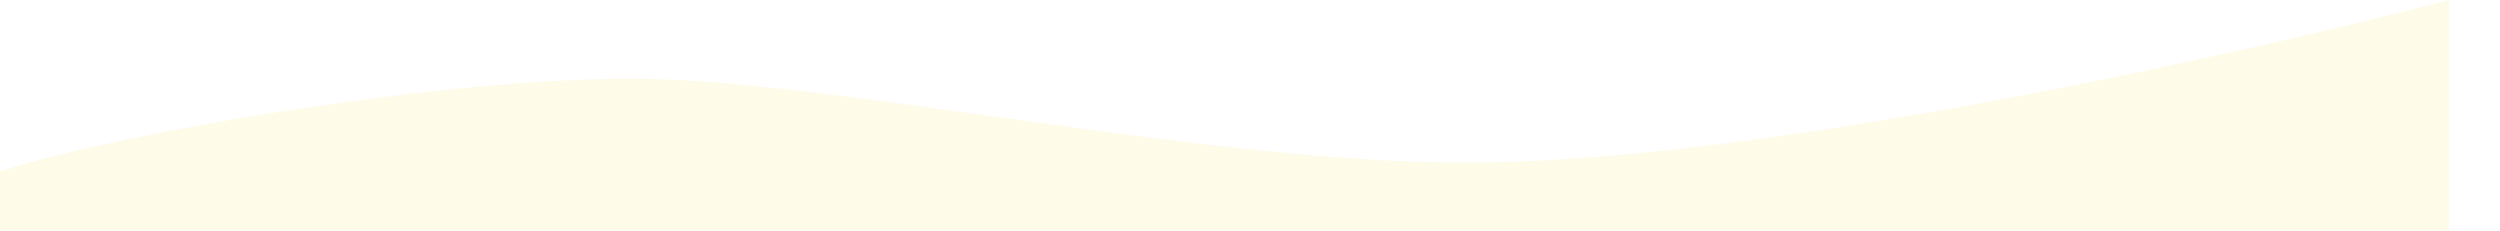
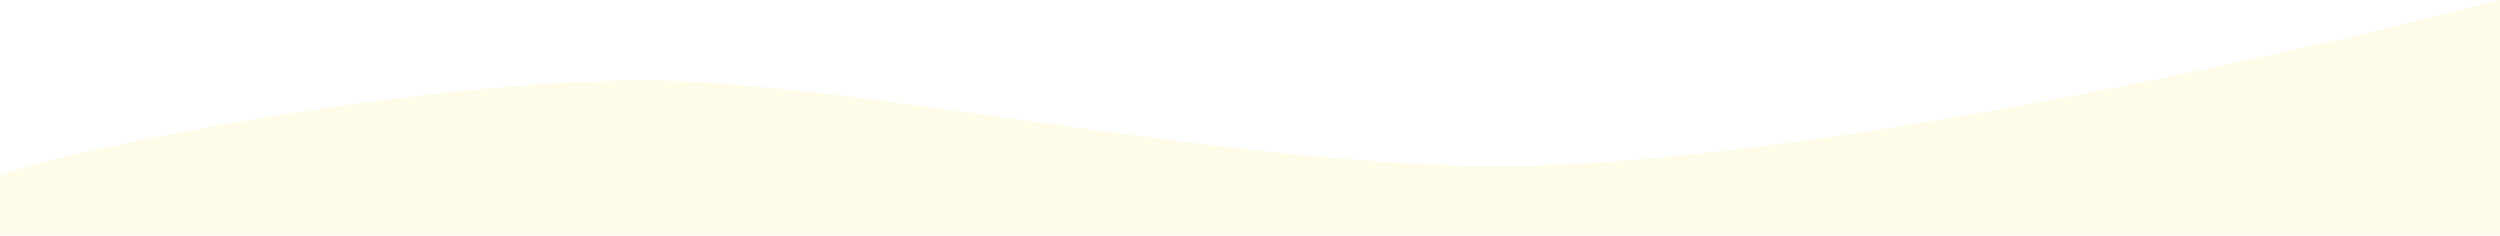
- <svg xmlns="http://www.w3.org/2000/svg" id="_レイヤー_1" data-name="レイヤー 1" viewBox="-20 0 1960 180.74">
-   <path d="M-20,134.29        c91.42-29.87,368.45-77.78,519.13-72.1        c160.94,6.07,433.6,65.32,630.21,65.32        c233.9,0,622.03-88.53,770.66-127.51        v180.74H-20v-46.45Z" fill="#fefbe9" />
+ <svg xmlns="http://www.w3.org/2000/svg" id="_レイヤー_1" data-name="レイヤー 1" viewBox="0 0 1920 180.74">
+   <path d="M0,134.29c91.42-29.87,368.45-77.78,519.13-72.1,160.94,6.07,433.6,65.32,630.21,65.32,233.9,0,622.03-88.53,770.66-127.51v180.74H0v-46.45Z" fill="#fefbe9" />
</svg>
